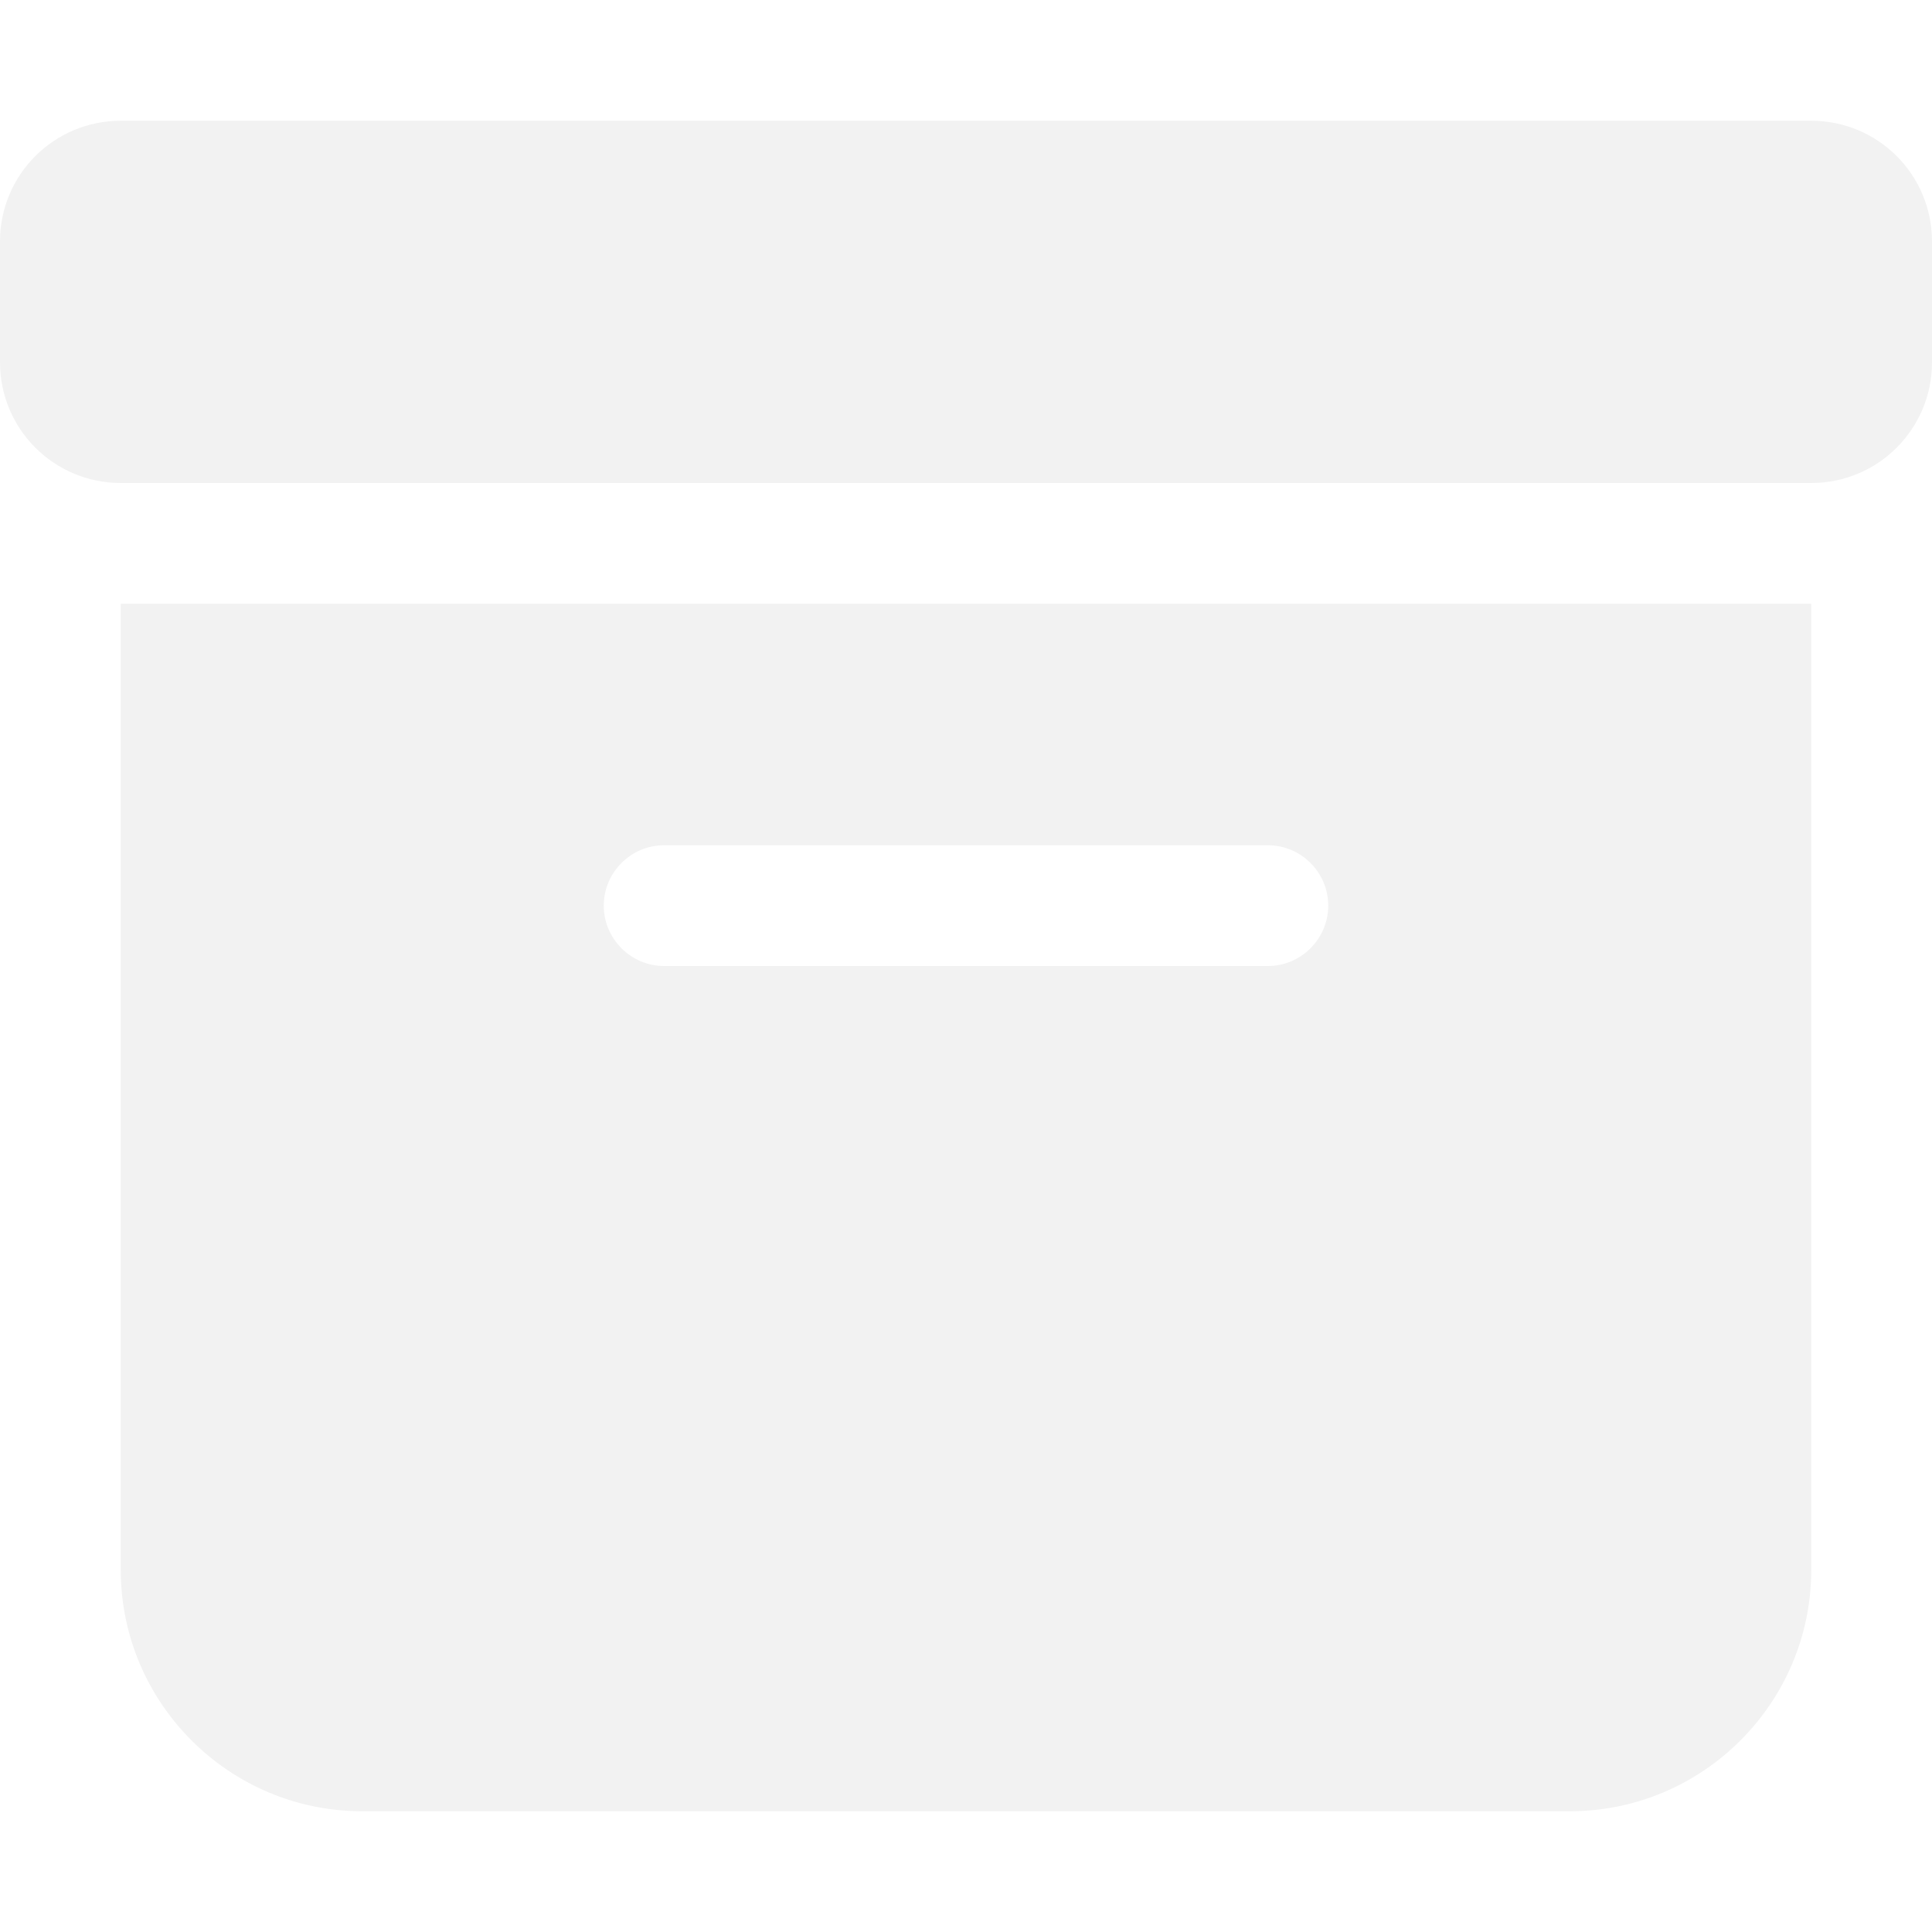
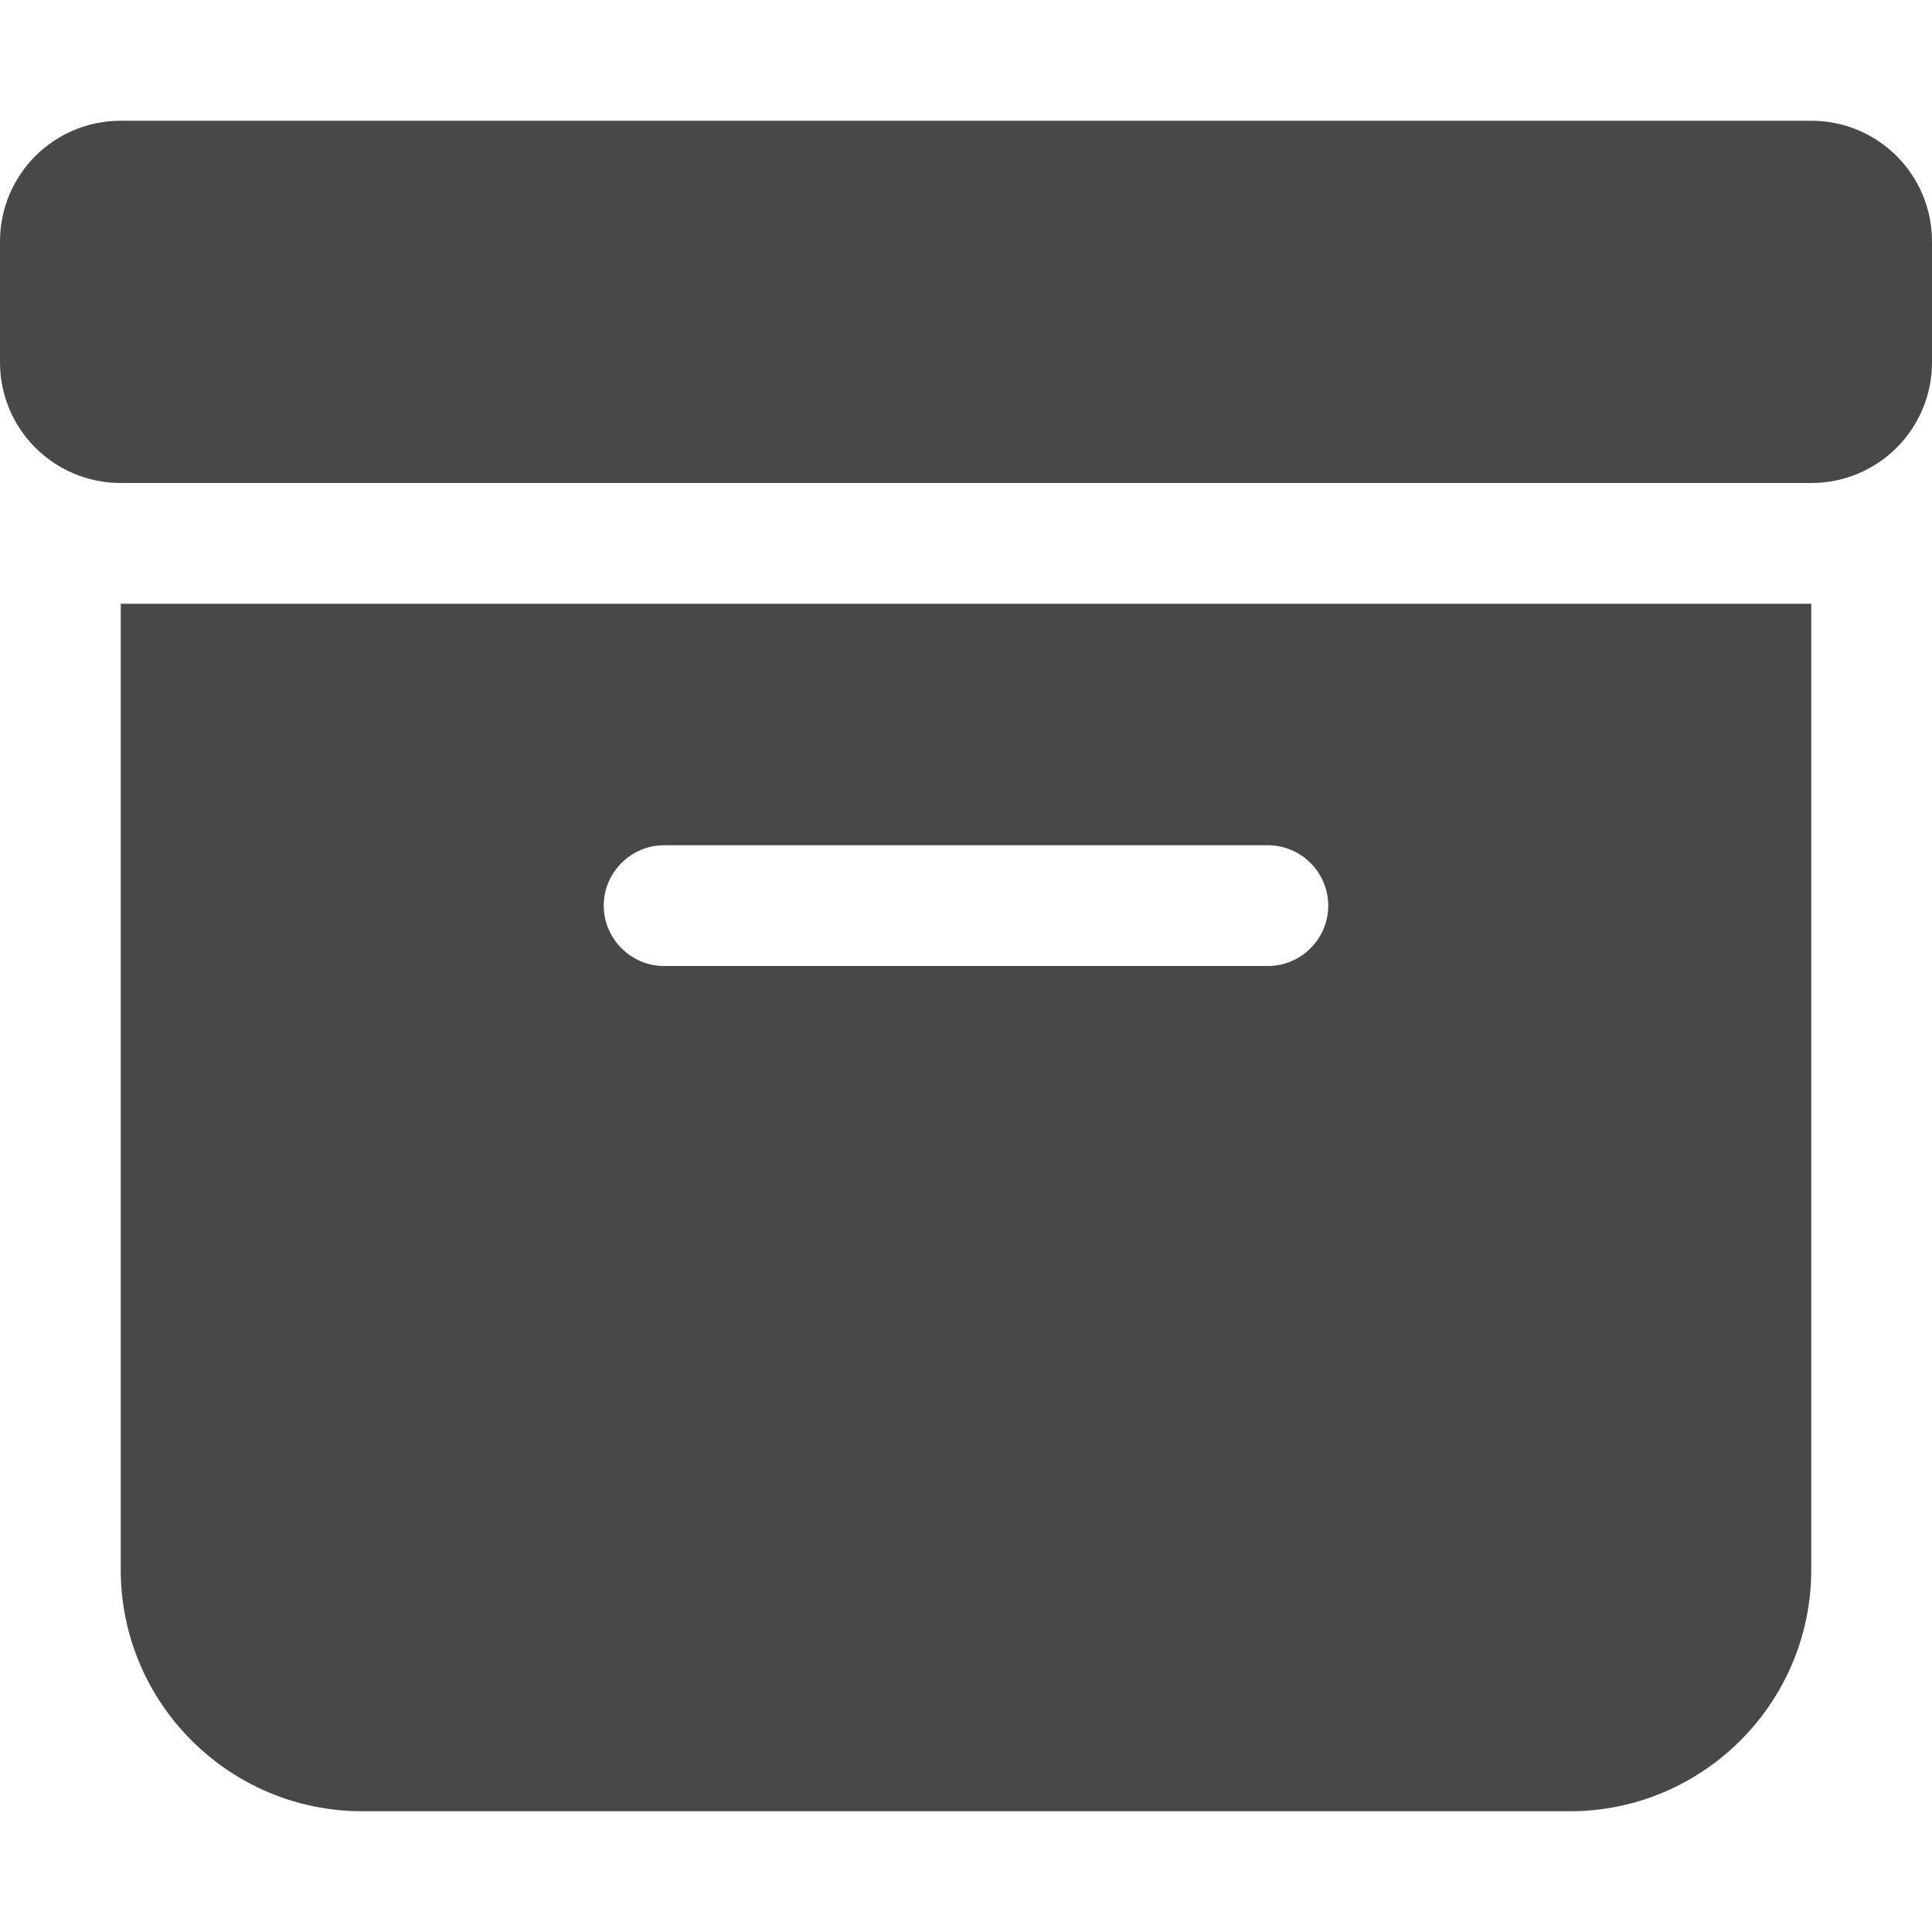
<svg xmlns="http://www.w3.org/2000/svg" viewBox="0 0 512 512">
-   <path fill="#f2f2f2" d="M32 32H480c17.7 0 32 14.3 32 32V96c0 17.7-14.3 32-32 32H32C14.3 128 0 113.7 0 96V64C0 46.3 14.3 32 32 32zm0 128H480V416c0 35.3-28.7 64-64 64H96c-35.3 0-64-28.7-64-64V160zm128 80c0 8.8 7.2 16 16 16H336c8.8 0 16-7.2 16-16s-7.2-16-16-16H176c-8.8 0-16 7.2-16 16z" />
+   <path fill="#484848" d="M32 32H480c17.7 0 32 14.3 32 32V96c0 17.7-14.3 32-32 32H32C14.3 128 0 113.7 0 96V64C0 46.3 14.3 32 32 32zm0 128H480V416c0 35.3-28.7 64-64 64H96c-35.3 0-64-28.7-64-64V160zm128 80c0 8.8 7.2 16 16 16H336c8.8 0 16-7.2 16-16s-7.2-16-16-16H176c-8.8 0-16 7.2-16 16z" />
</svg>
